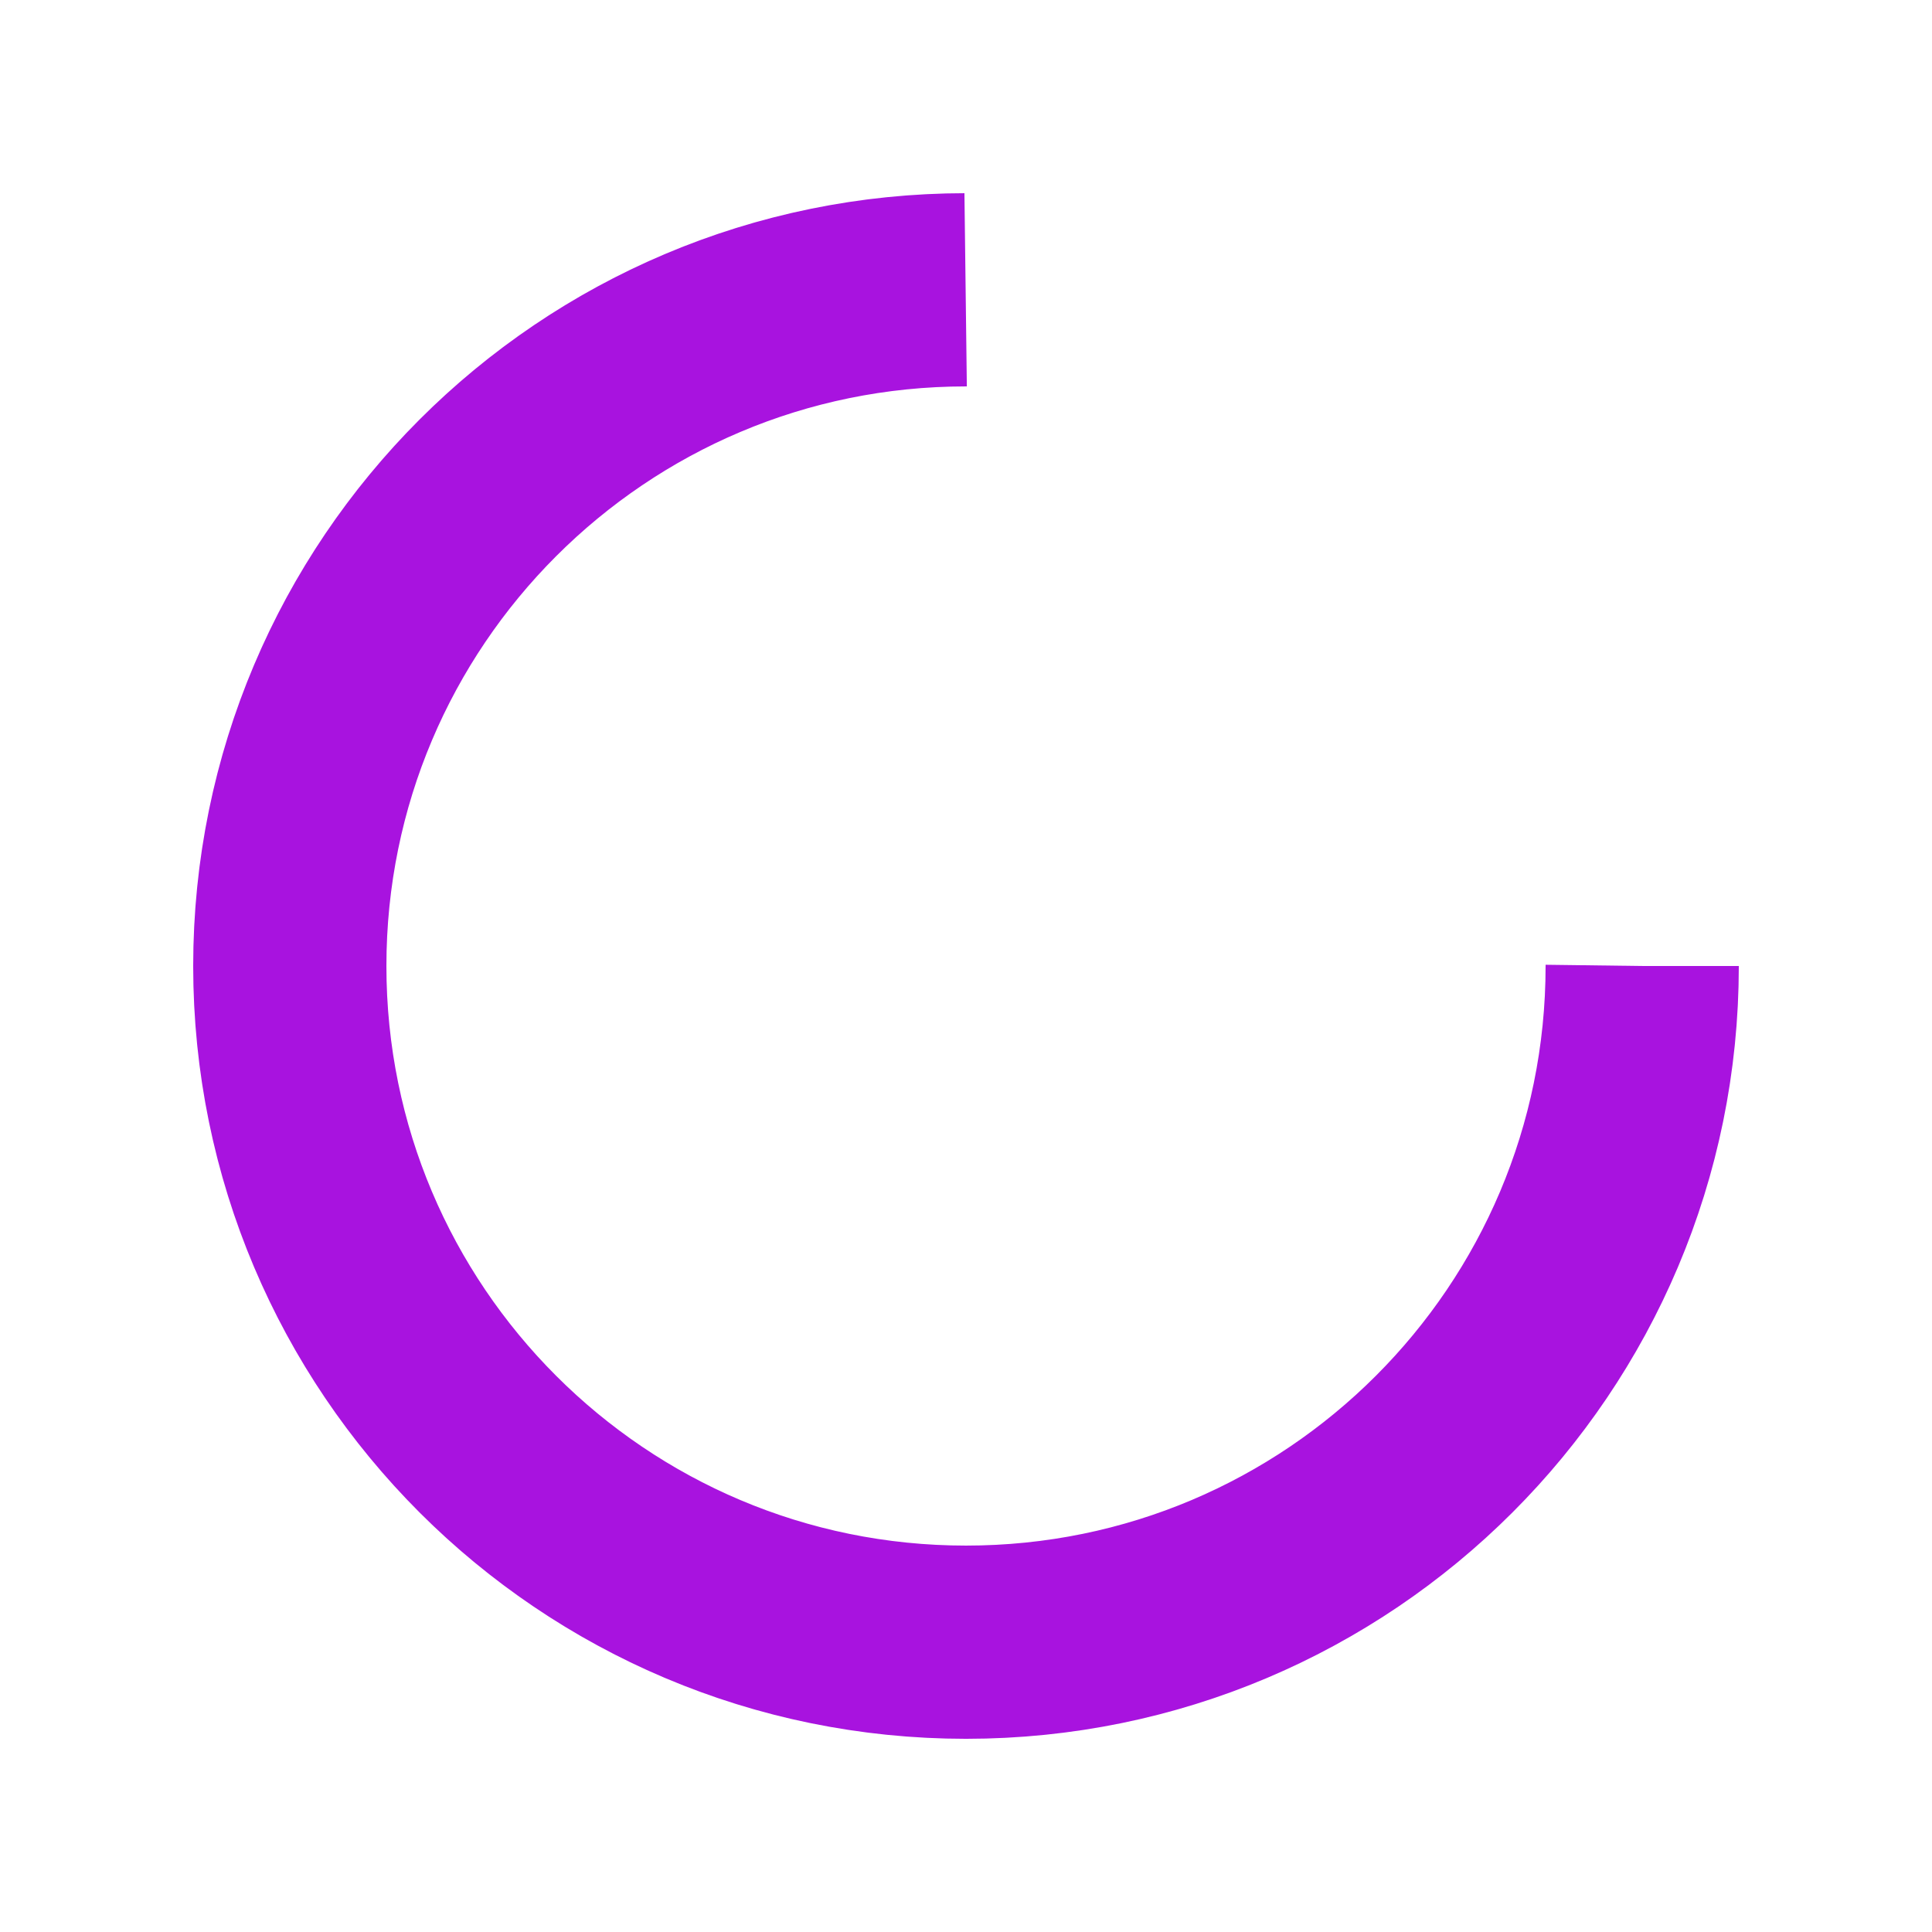
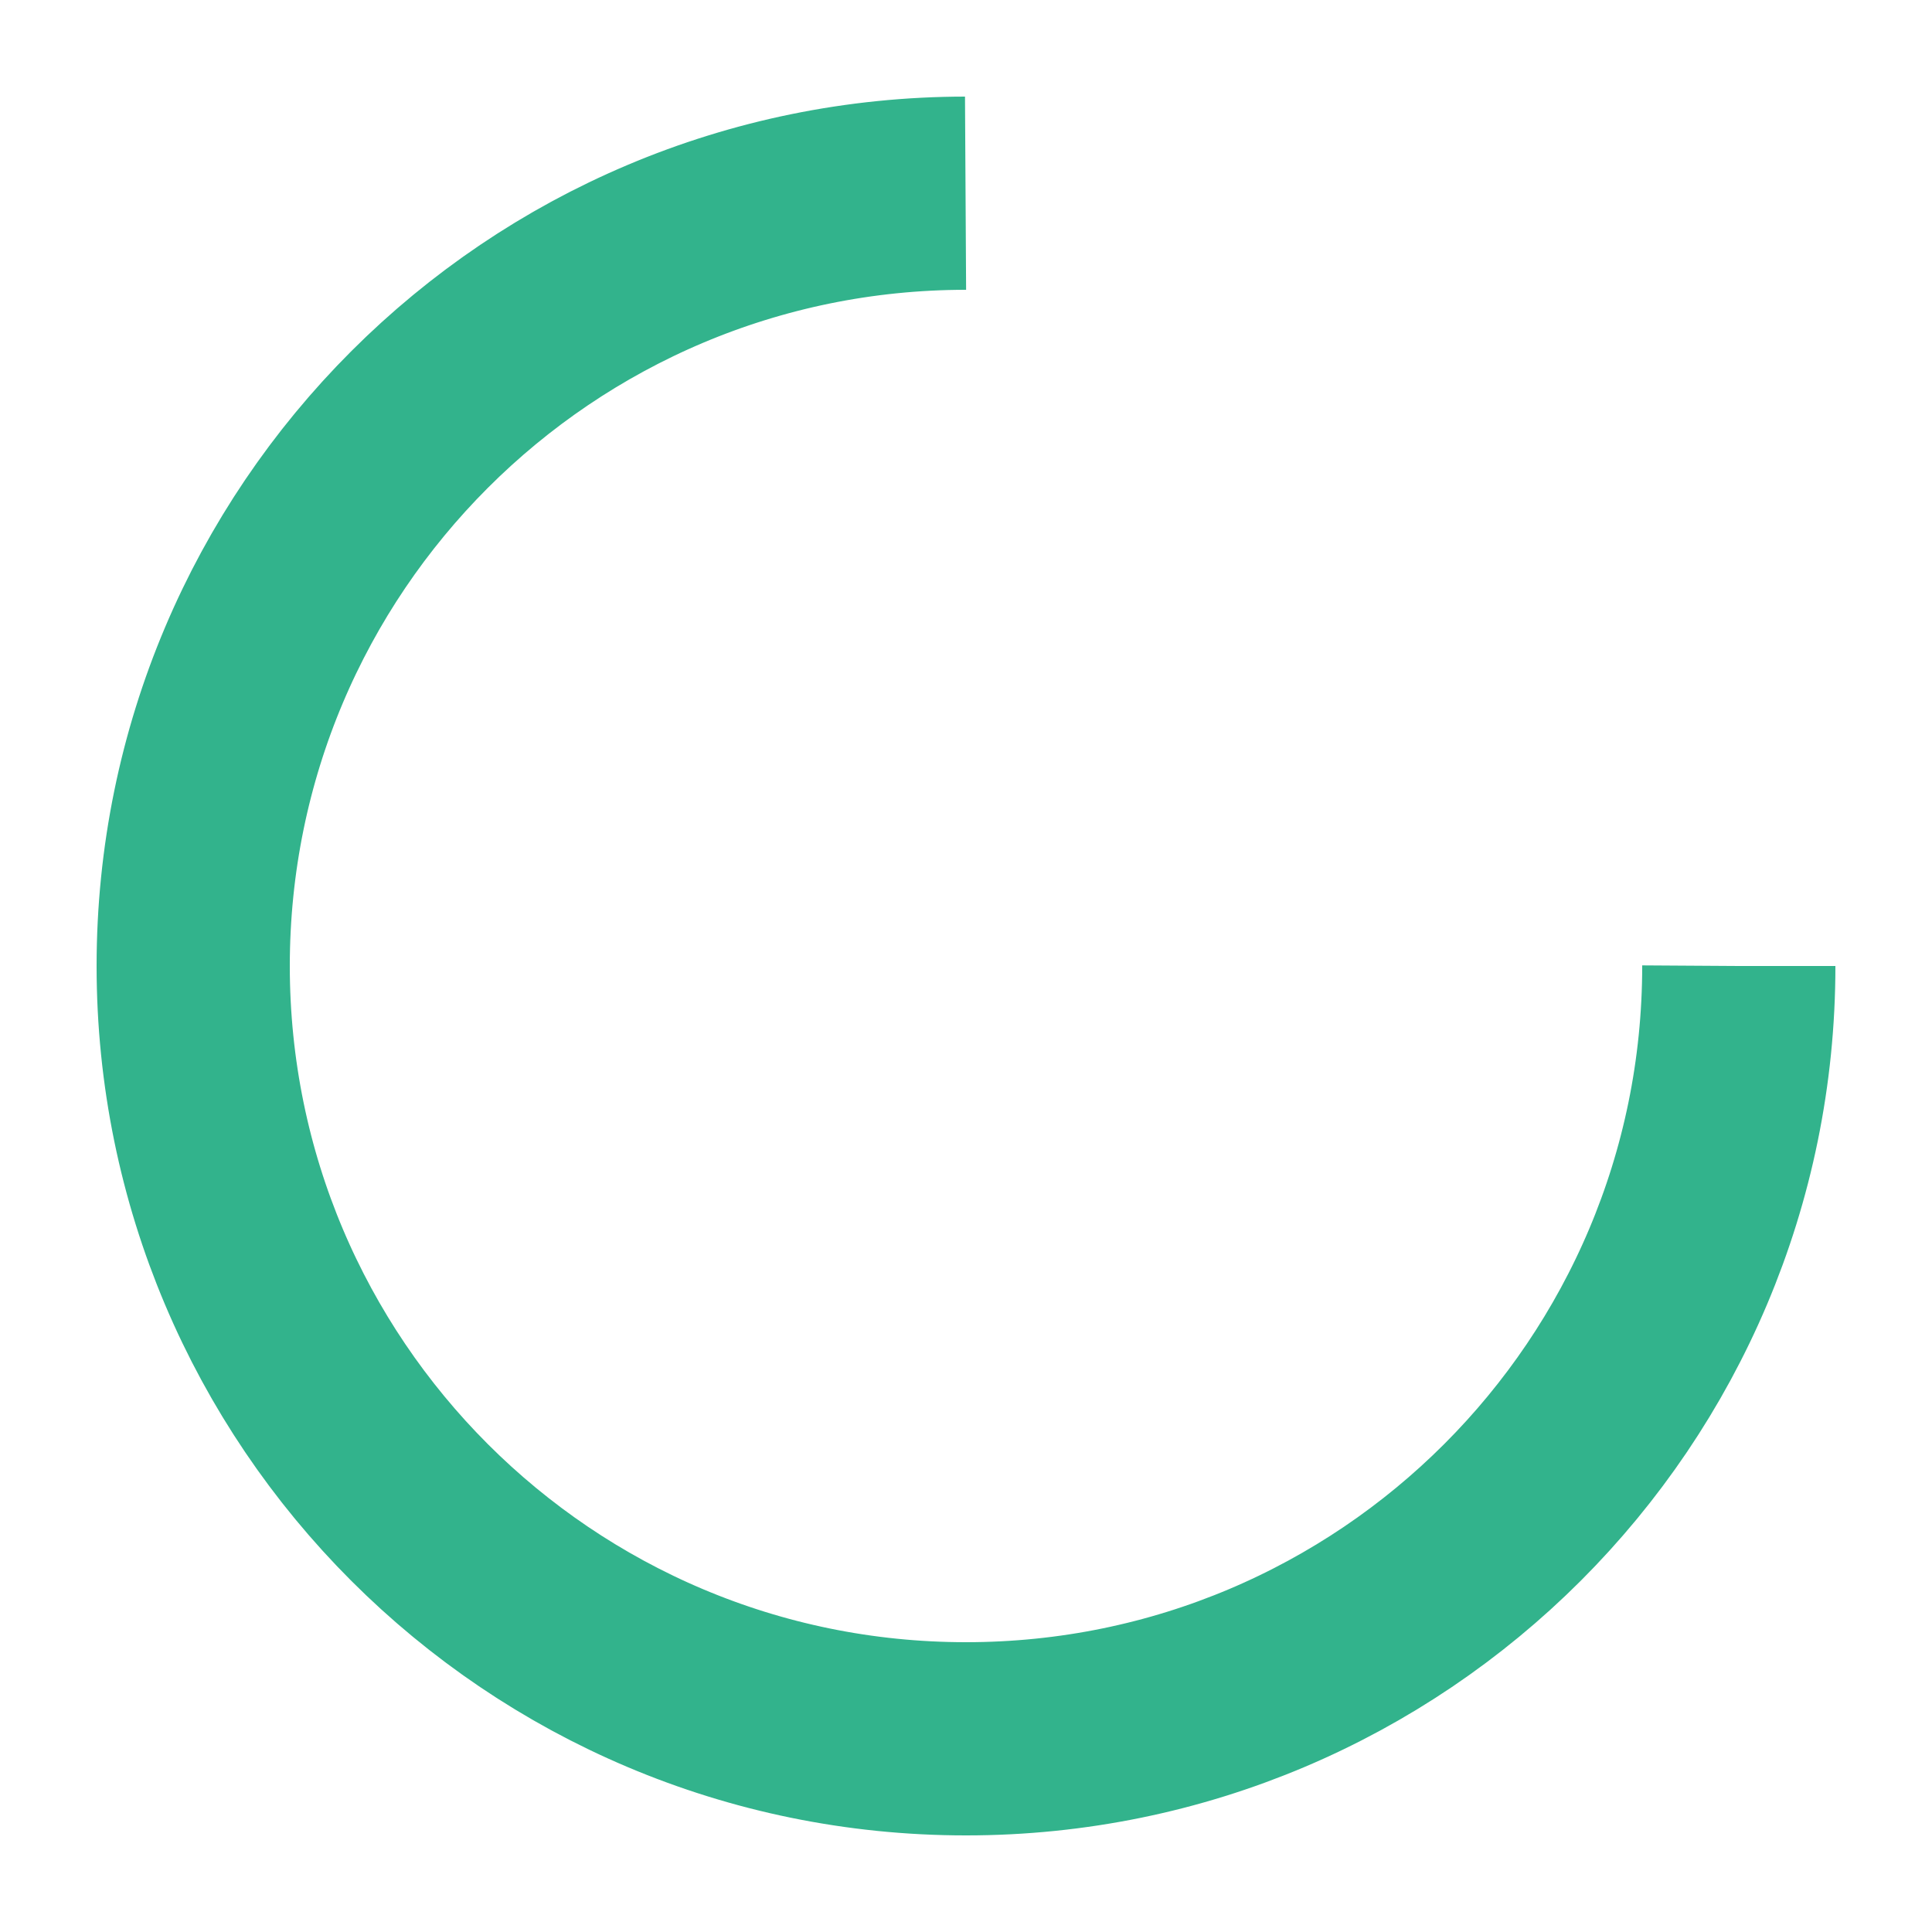
<svg xmlns="http://www.w3.org/2000/svg" style="margin: auto; background: none; display: block; shape-rendering: auto;" width="200px" height="200px" viewBox="0 0 100 100" preserveAspectRatio="xMidYMid">
-   <circle cx="50" cy="50" fill="none" stroke="#a813df" stroke-width="10" r="35" stroke-dasharray="164.934 56.978">
+   <circle cx="50" cy="50" fill="none" stroke="#32b38c" stroke-width="10" r="40" stroke-dasharray="188.496 64.832">
    <animateTransform attributeName="transform" type="rotate" repeatCount="indefinite" dur="1s" values="0 50 50;360 50 50" keyTimes="0;1" />
  </circle>
</svg>
